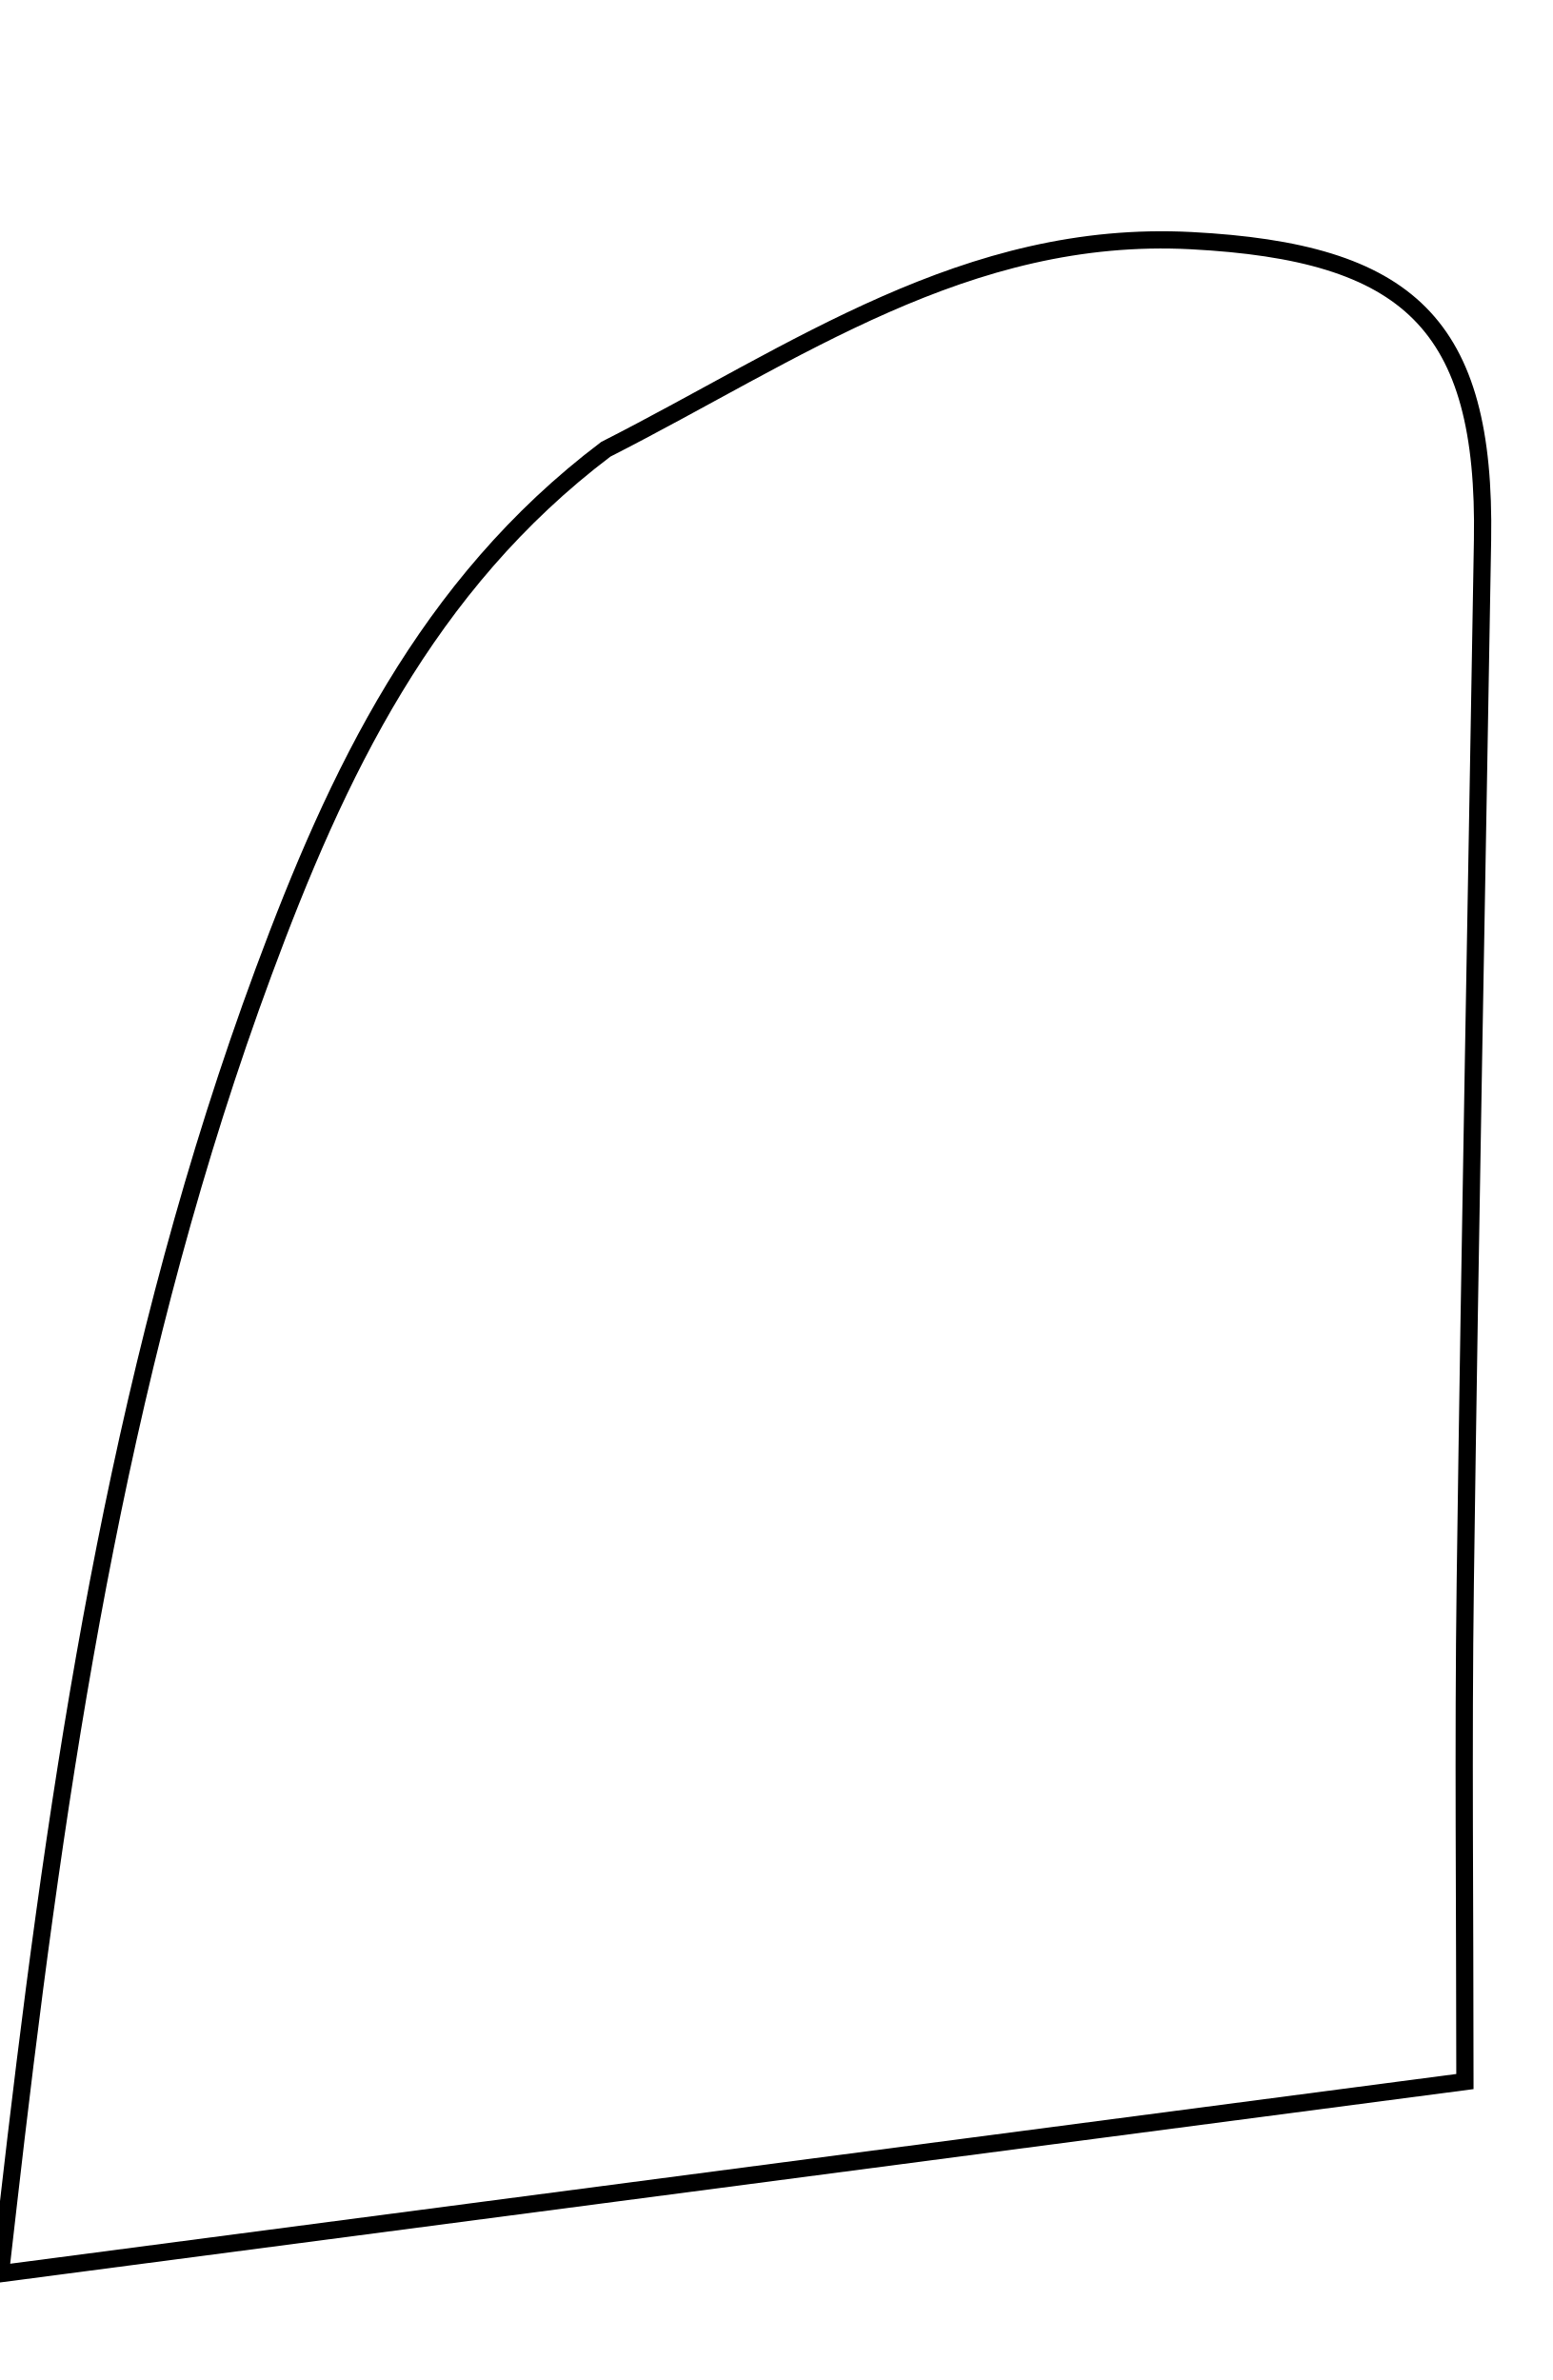
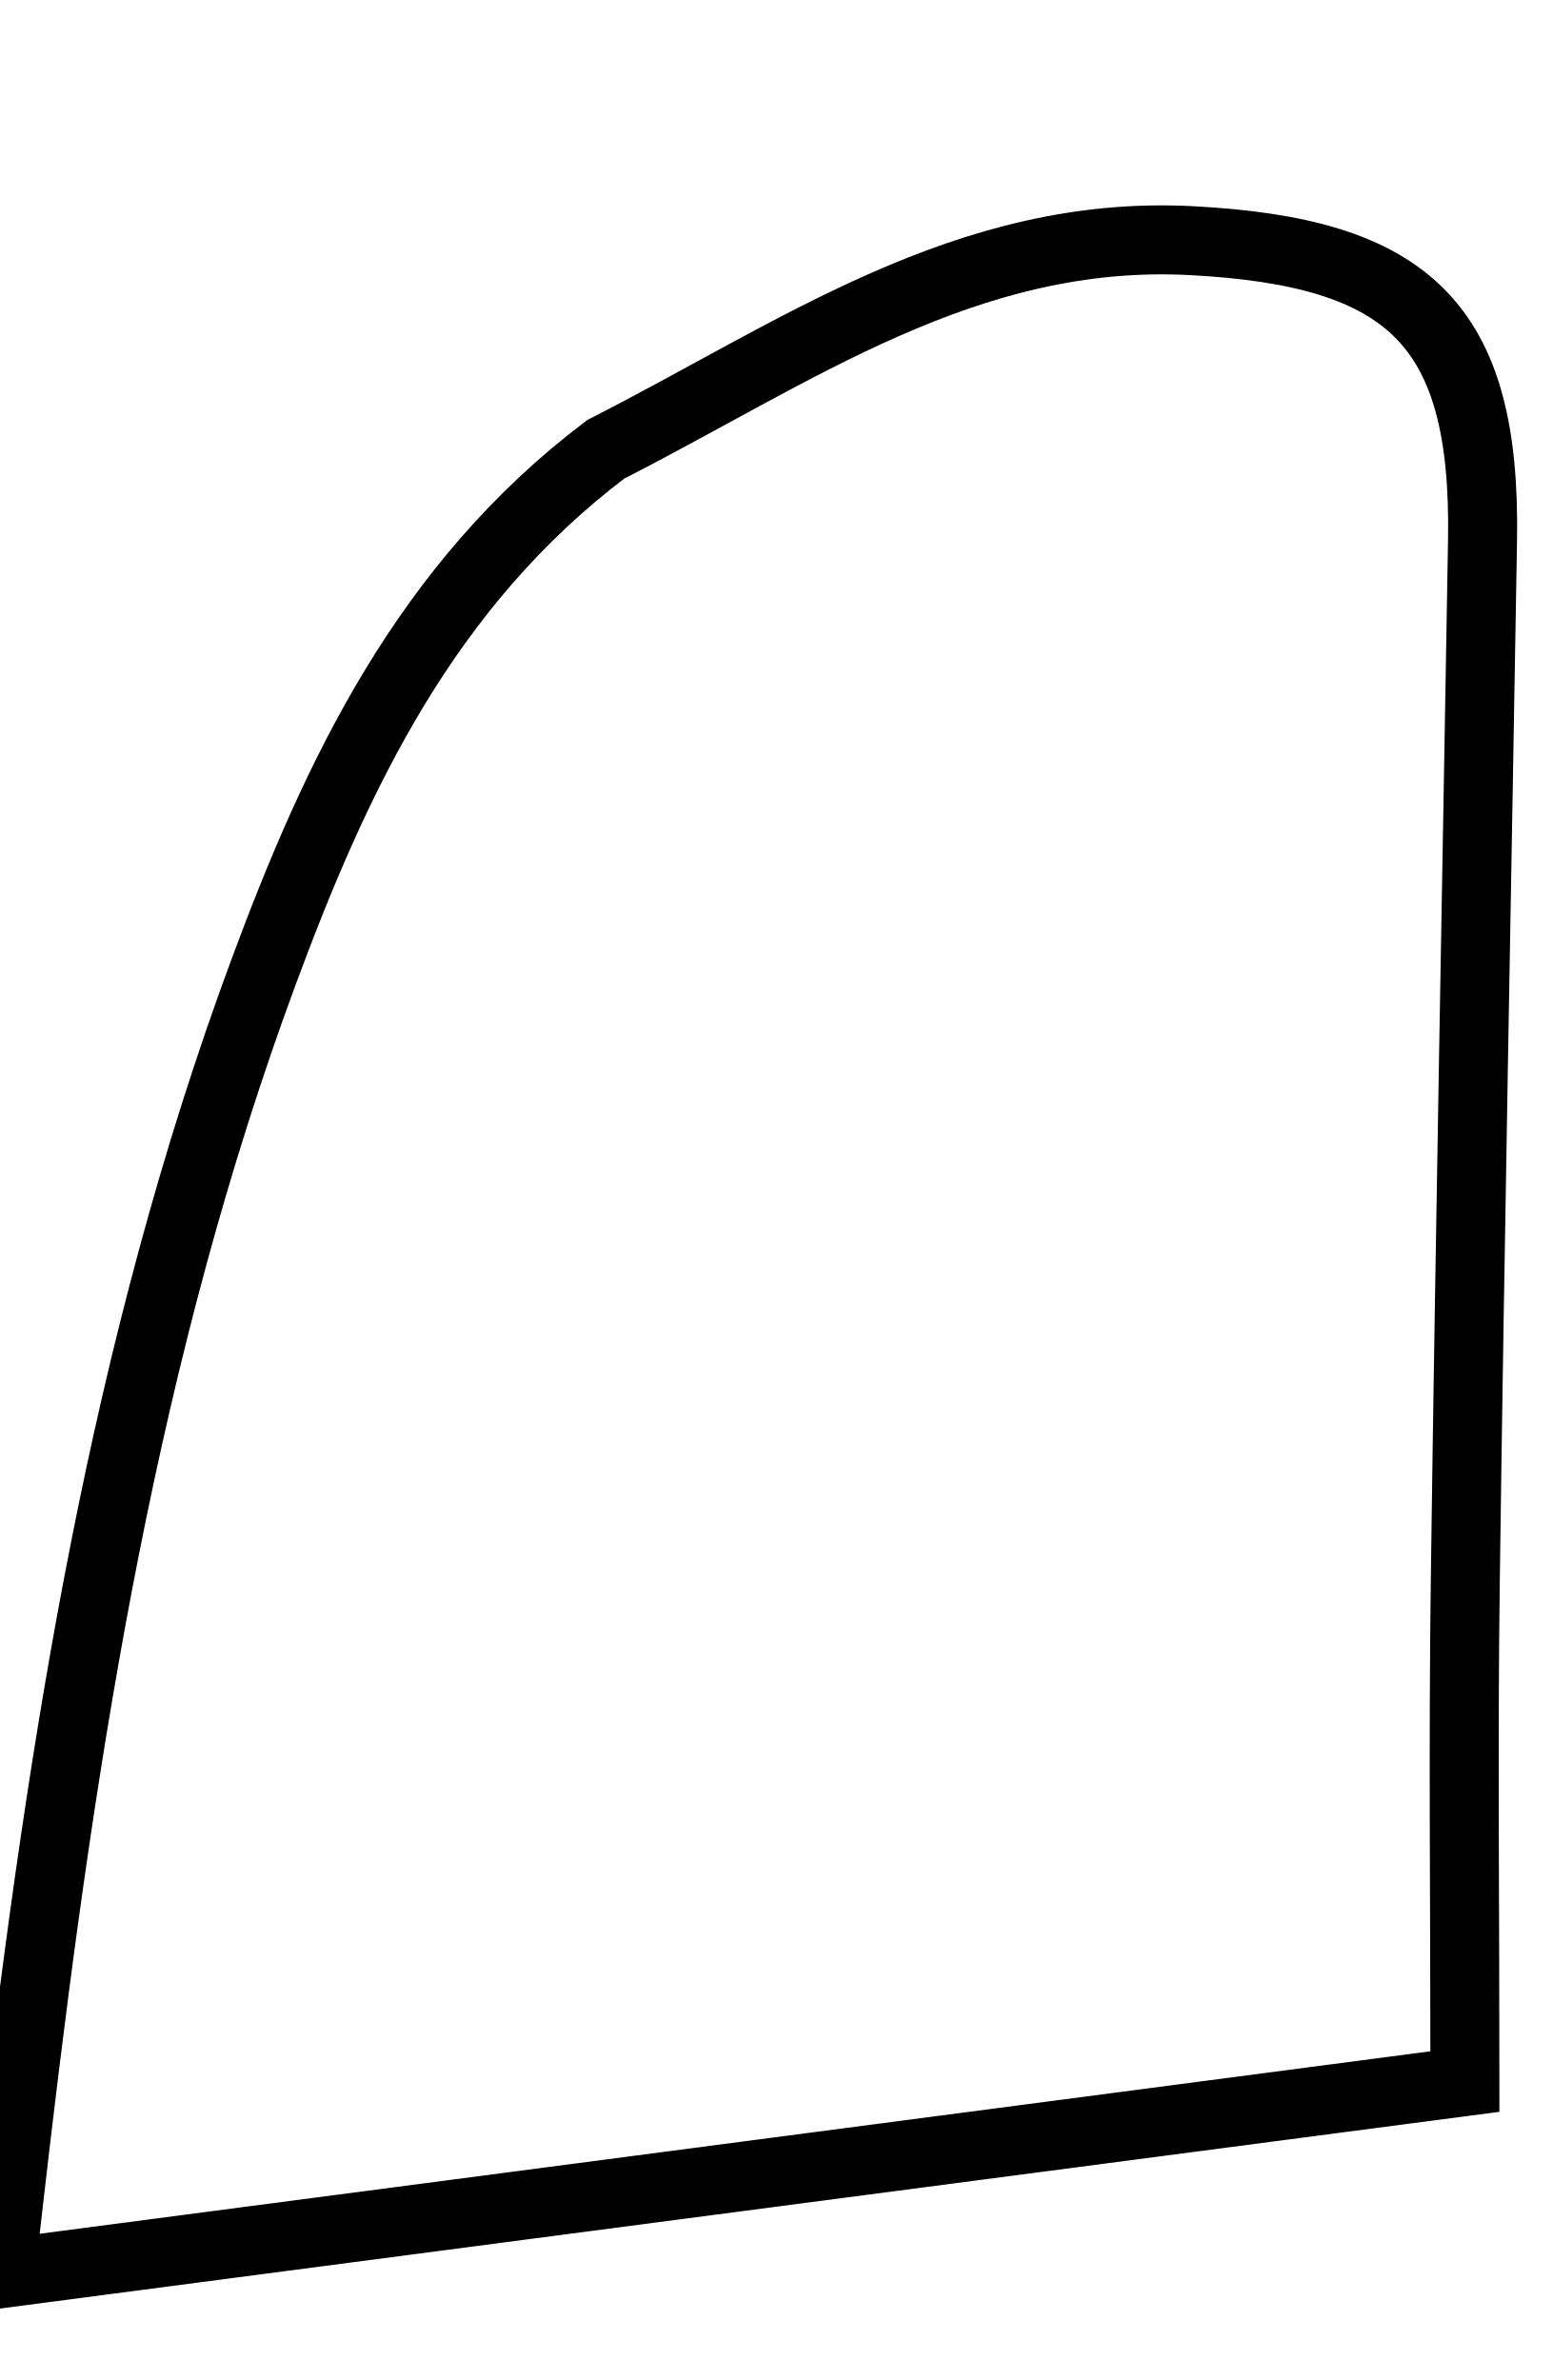
<svg xmlns="http://www.w3.org/2000/svg" version="1.1" id="Layer_1" x="0px" y="0px" width="100%" viewBox="0 0 90 138" enable-background="new 0 0 90 138" xml:space="preserve">
-   <path fill="none" opacity="1" stroke="#000000" d=" M35.119,26.051  C24.69,33.935 19.517,44.915 15.281,56.354  C7.208,78.157 3.656,100.965 0.934,123.928  C0.643,126.385 0.366,128.844 0.021,131.837  C28.765,128.065 57.159,124.338 84.925,120.695  C84.925,110.579 84.82,101.155 84.946,91.733  C85.216,71.593 85.609,51.455 85.946,31.316  C86.156,18.751 81.646,14.613 69.07,13.954  C56.023,13.271 46.122,20.458 35.119,26.051 z" />
+   <path fill="none" opacity="1" stroke="#000000" stroke-width="4" d=" M35.119,26.051  C24.69,33.935 19.517,44.915 15.281,56.354  C7.208,78.157 3.656,100.965 0.934,123.928  C0.643,126.385 0.366,128.844 0.021,131.837  C28.765,128.065 57.159,124.338 84.925,120.695  C84.925,110.579 84.82,101.155 84.946,91.733  C85.216,71.593 85.609,51.455 85.946,31.316  C86.156,18.751 81.646,14.613 69.07,13.954  C56.023,13.271 46.122,20.458 35.119,26.051 z" />
</svg>
